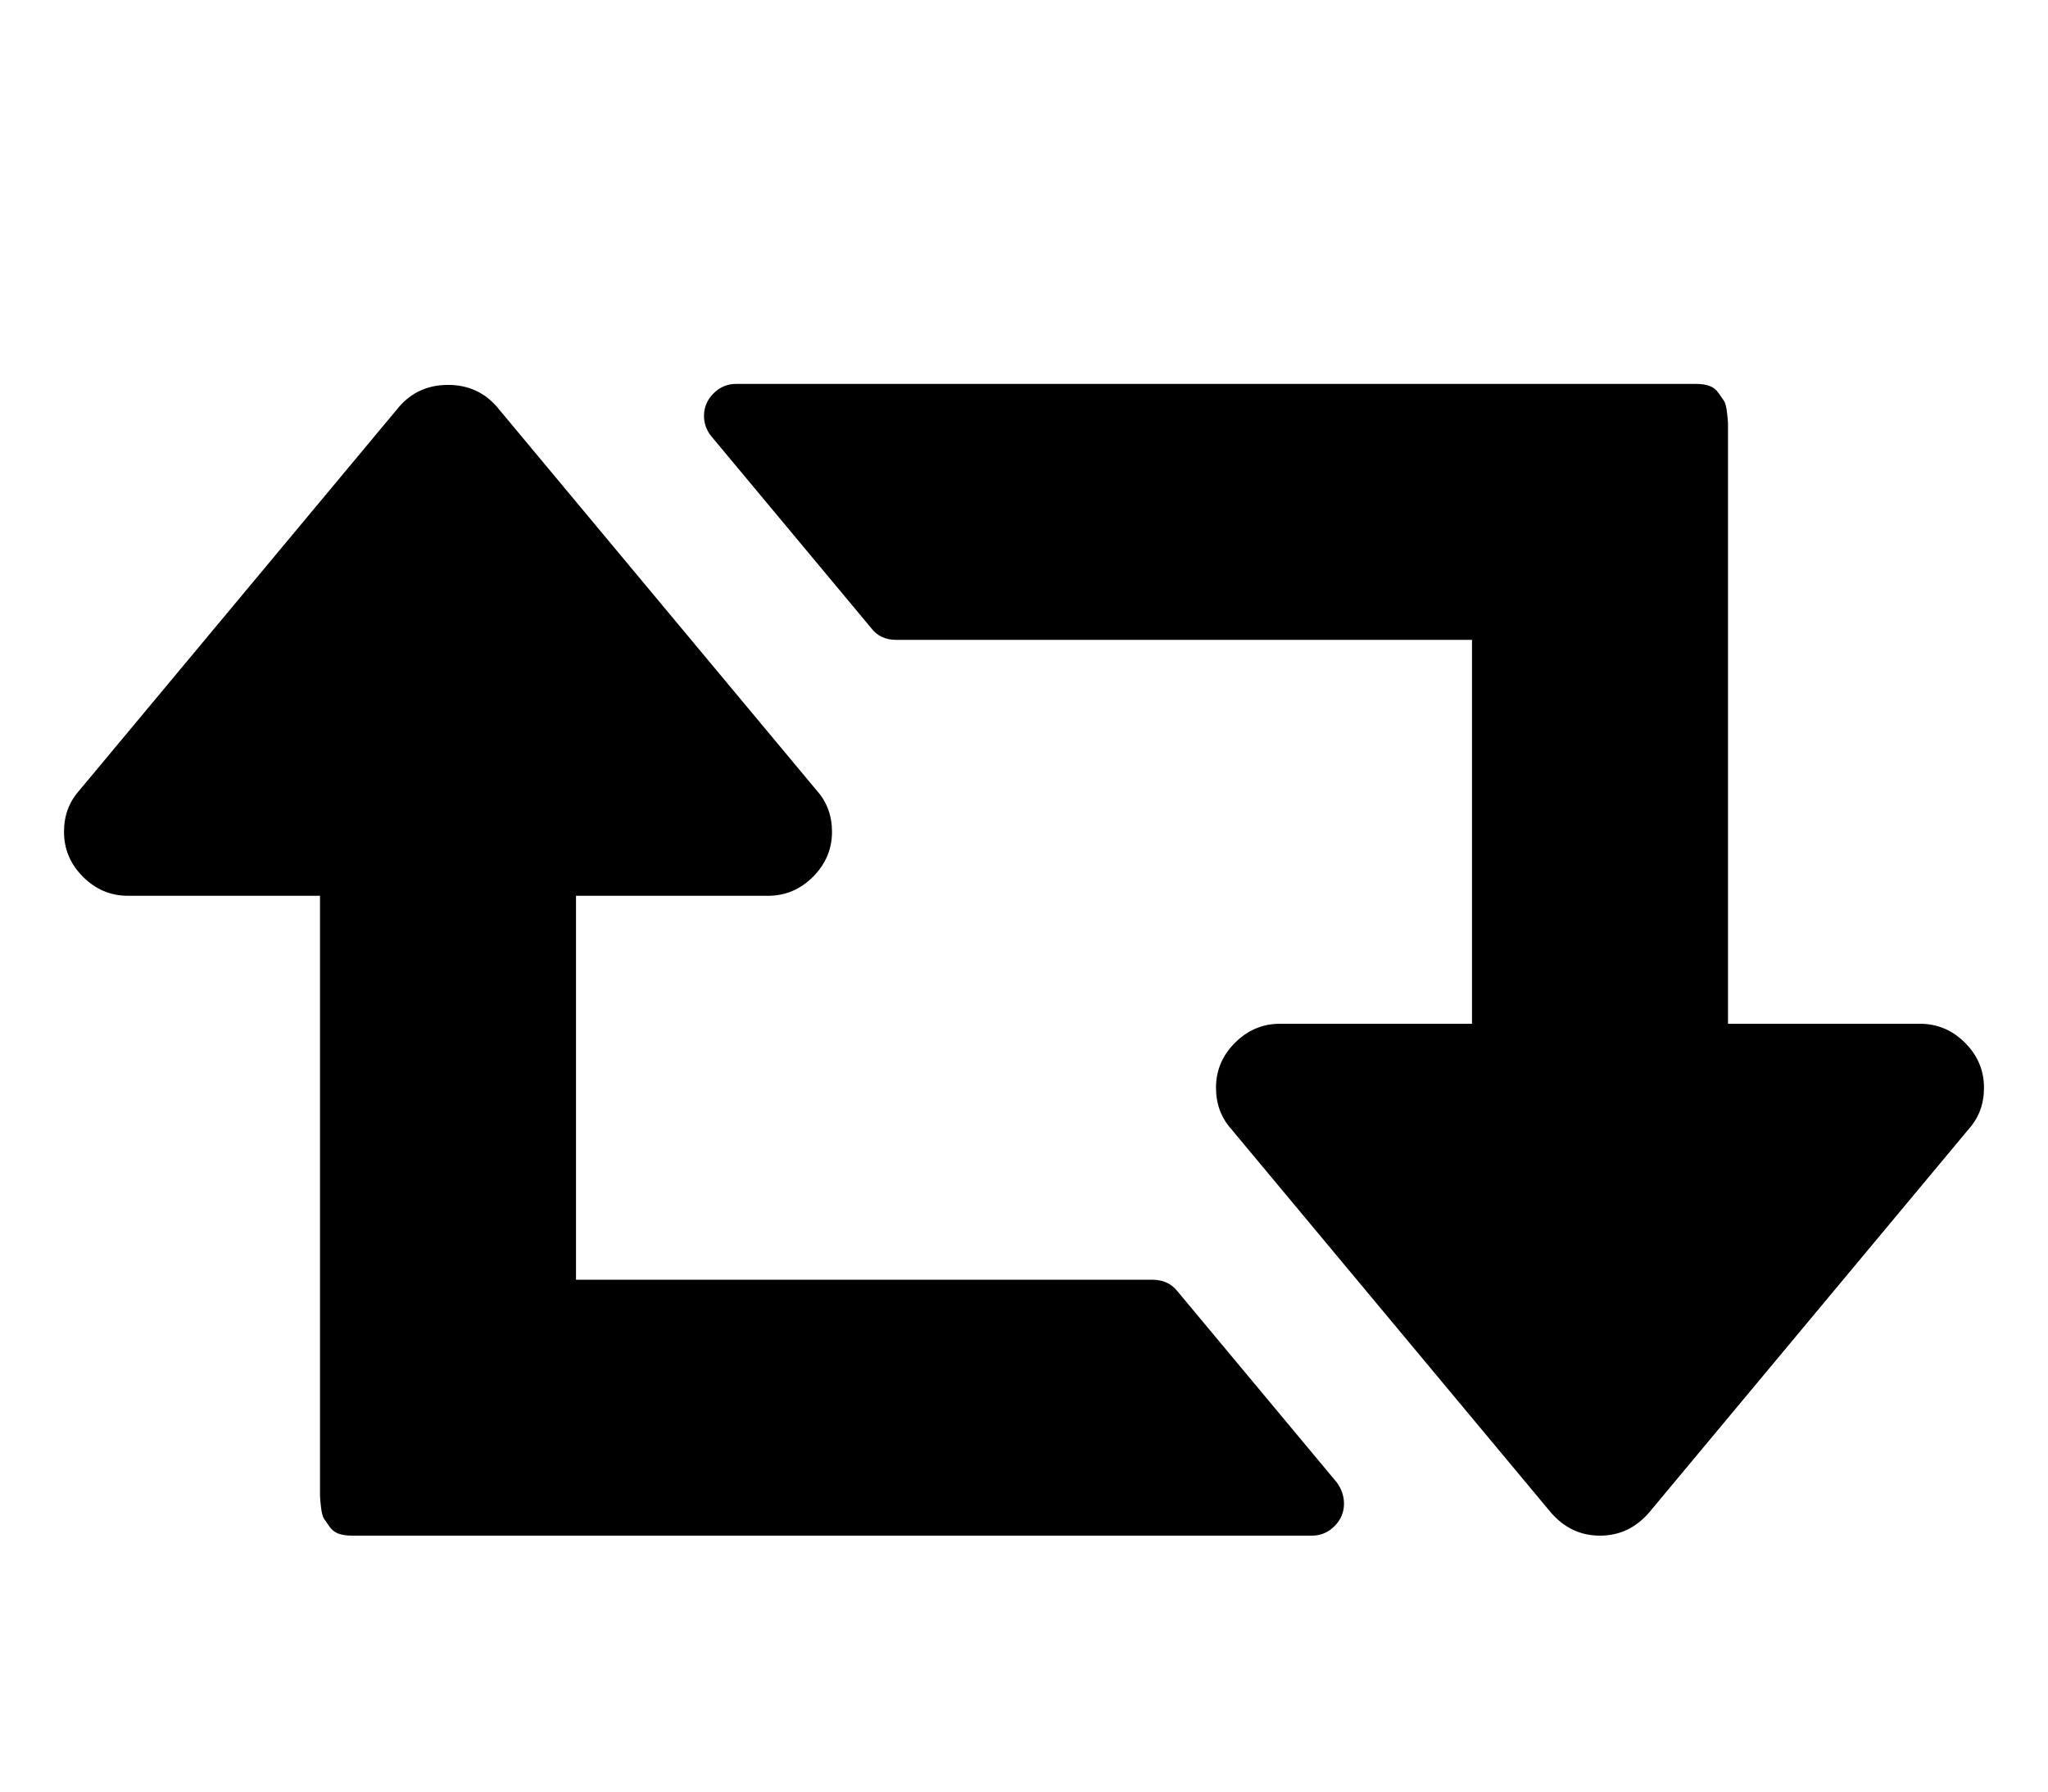
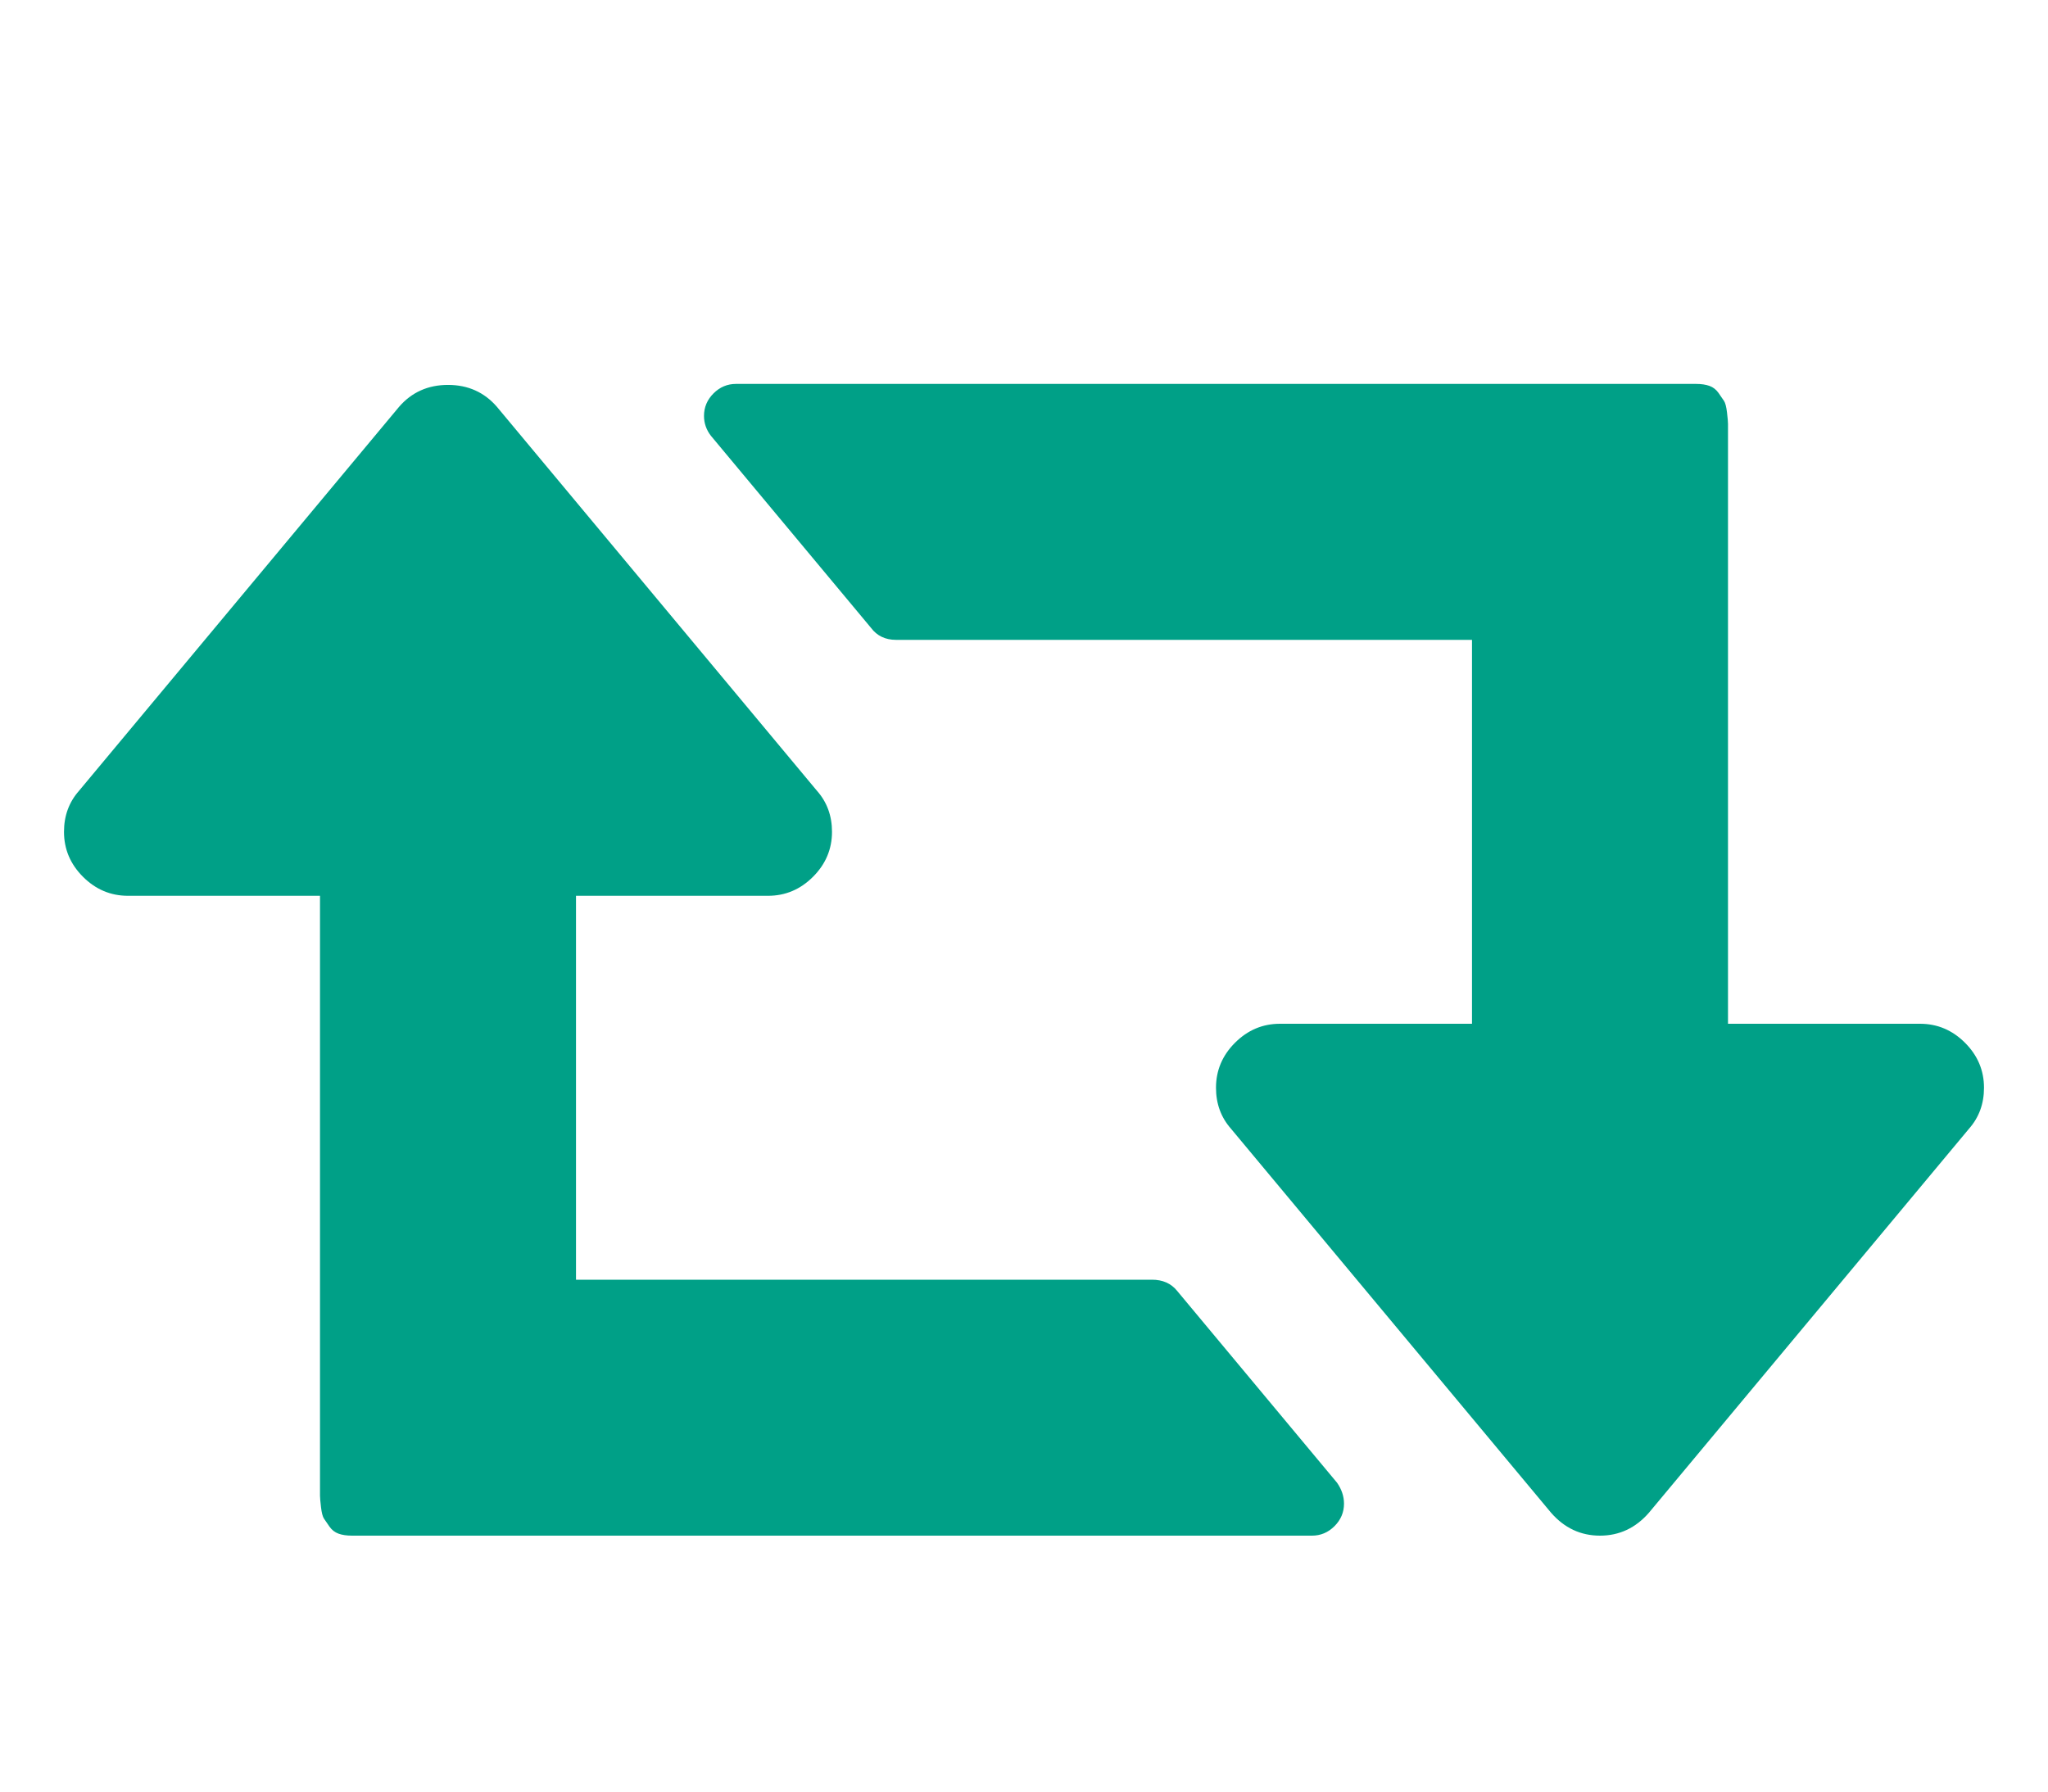
<svg xmlns="http://www.w3.org/2000/svg" width="2048" height="1792" viewBox="0 0 2048 1792">
-   <path d="M1344 1504q0 13-9.5 22.5t-22.5 9.5h-960q-8 0-13.5-2t-9-7-5.5-8-3-11.5-1-11.5v-600h-192q-26 0-45-19t-19-45q0-24 15-41l320-384q19-22 49-22t49 22l320 384q15 17 15 41 0 26-19 45t-45 19h-192v384h576q16 0 25 11l160 192q7 10 7 21zm640-416q0 24-15 41l-320 384q-20 23-49 23t-49-23l-320-384q-15-17-15-41 0-26 19-45t45-19h192v-384h-576q-16 0-25-12l-160-192q-7-9-7-20 0-13 9.5-22.5t22.5-9.5h960q8 0 13.5 2t9 7 5.5 8 3 11.5 1 11.5v600h192q26 0 45 19t19 45z" />
+   <path fill="#00a087" d="M1344 1504q0 13-9.5 22.5t-22.5 9.5h-960q-8 0-13.5-2t-9-7-5.5-8-3-11.5-1-11.5v-600h-192q-26 0-45-19t-19-45q0-24 15-41l320-384q19-22 49-22t49 22l320 384q15 17 15 41 0 26-19 45t-45 19h-192v384h576q16 0 25 11l160 192q7 10 7 21zm640-416q0 24-15 41l-320 384q-20 23-49 23t-49-23l-320-384q-15-17-15-41 0-26 19-45t45-19h192v-384h-576q-16 0-25-12l-160-192q-7-9-7-20 0-13 9.5-22.5t22.5-9.5h960q8 0 13.5 2t9 7 5.5 8 3 11.5 1 11.5v600h192q26 0 45 19t19 45z" />
</svg>
